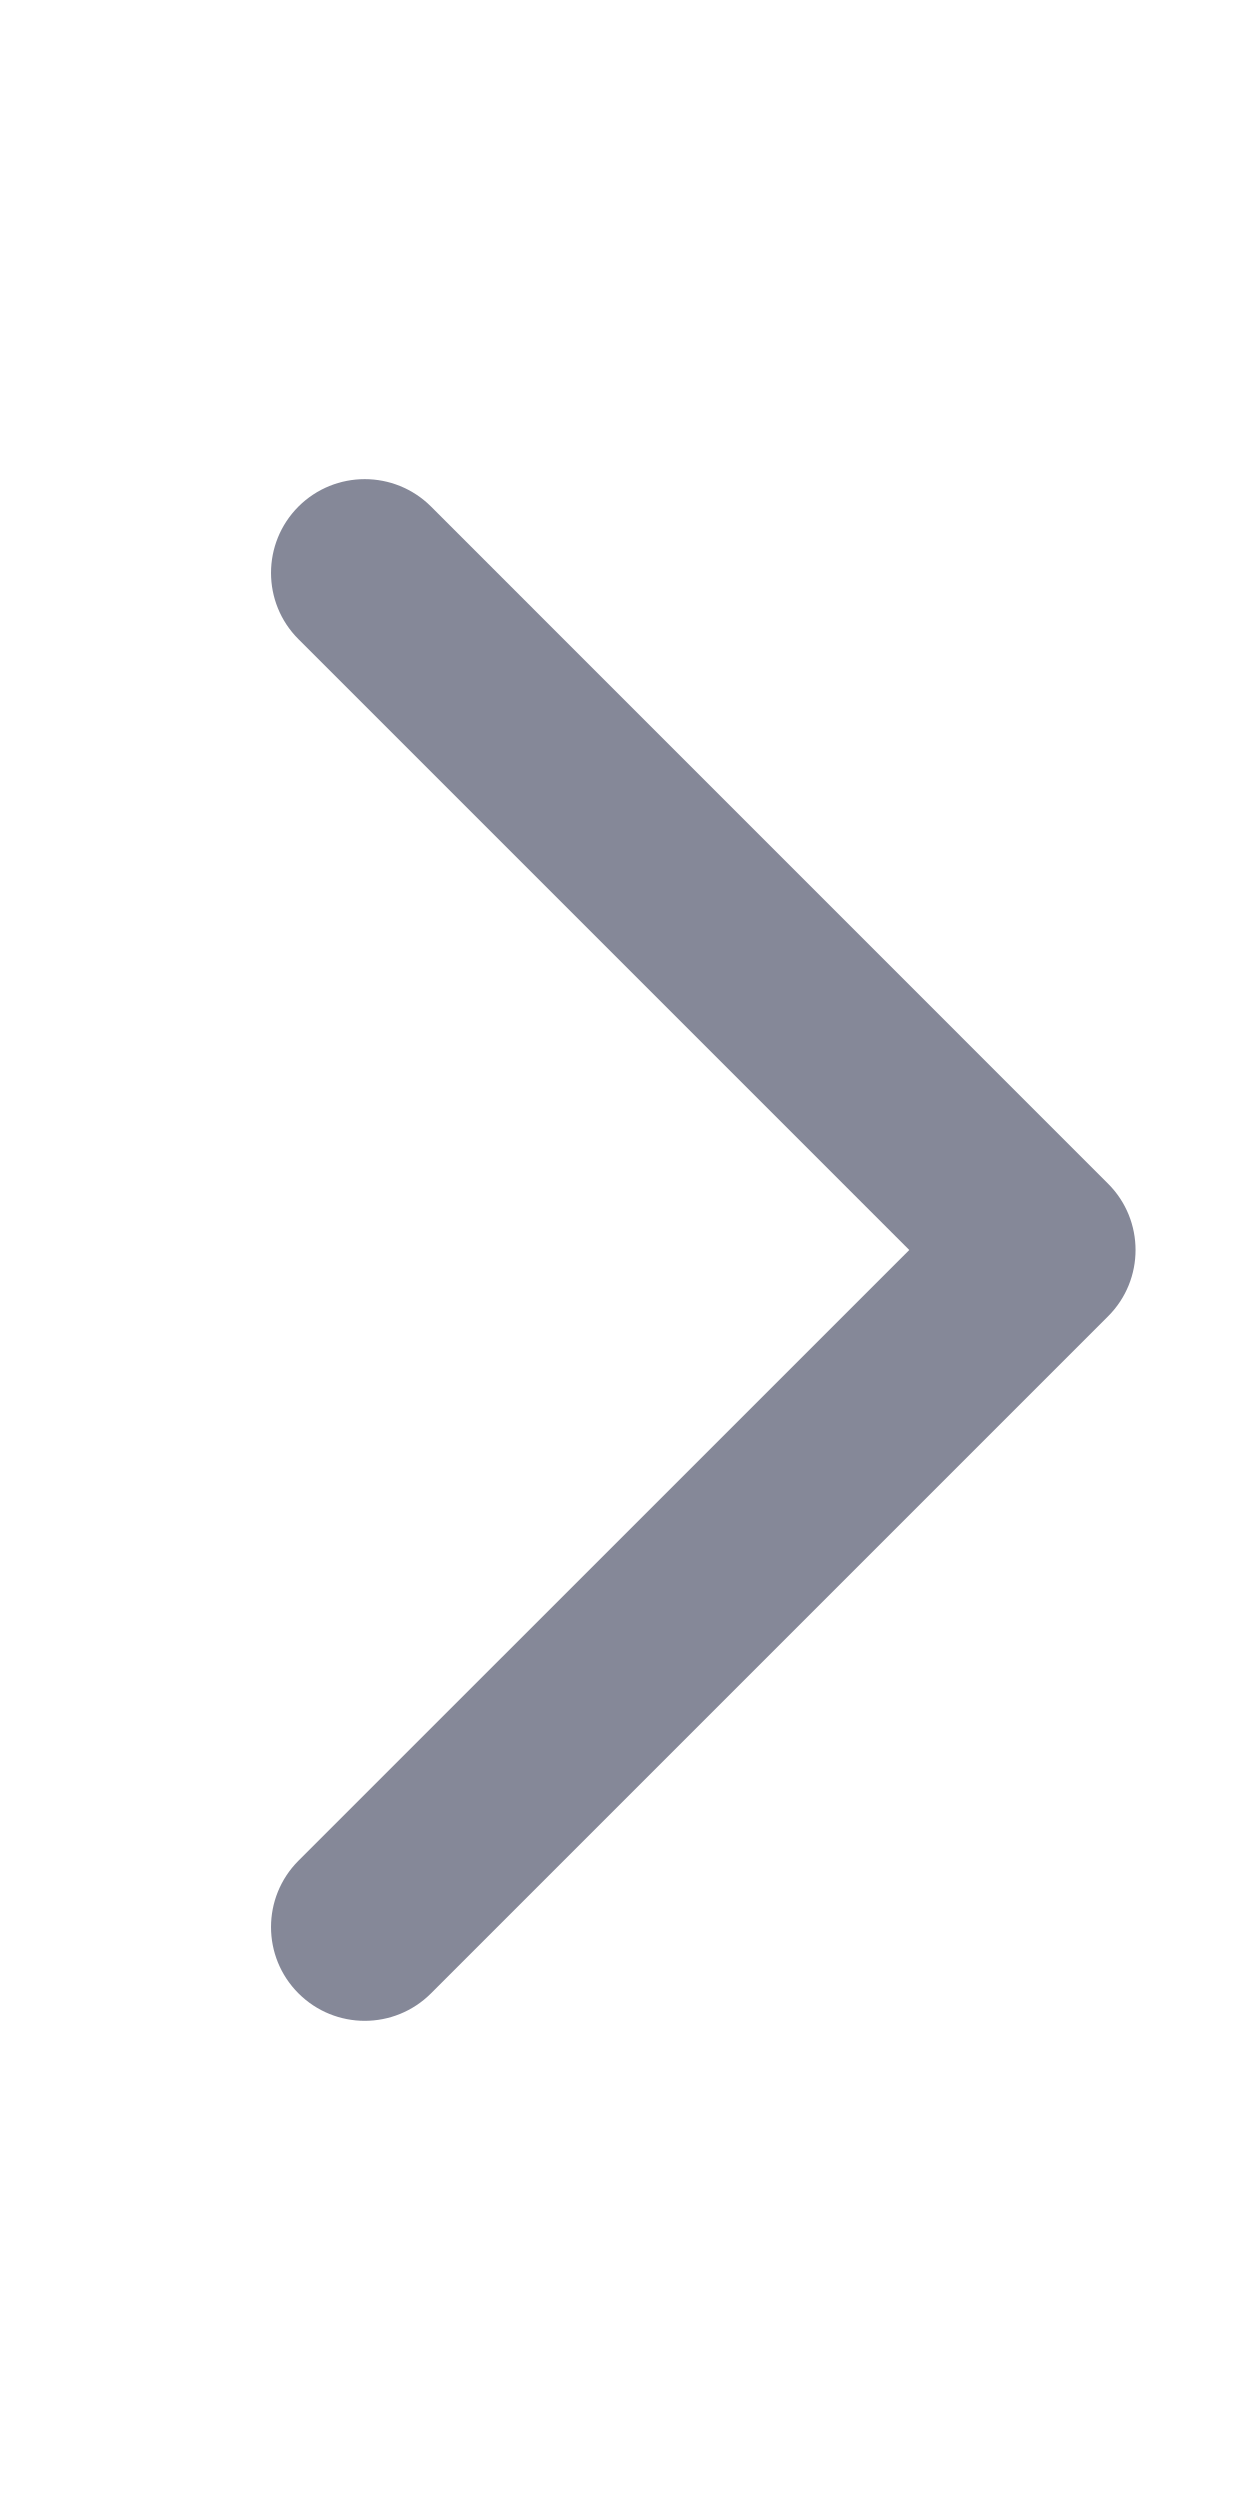
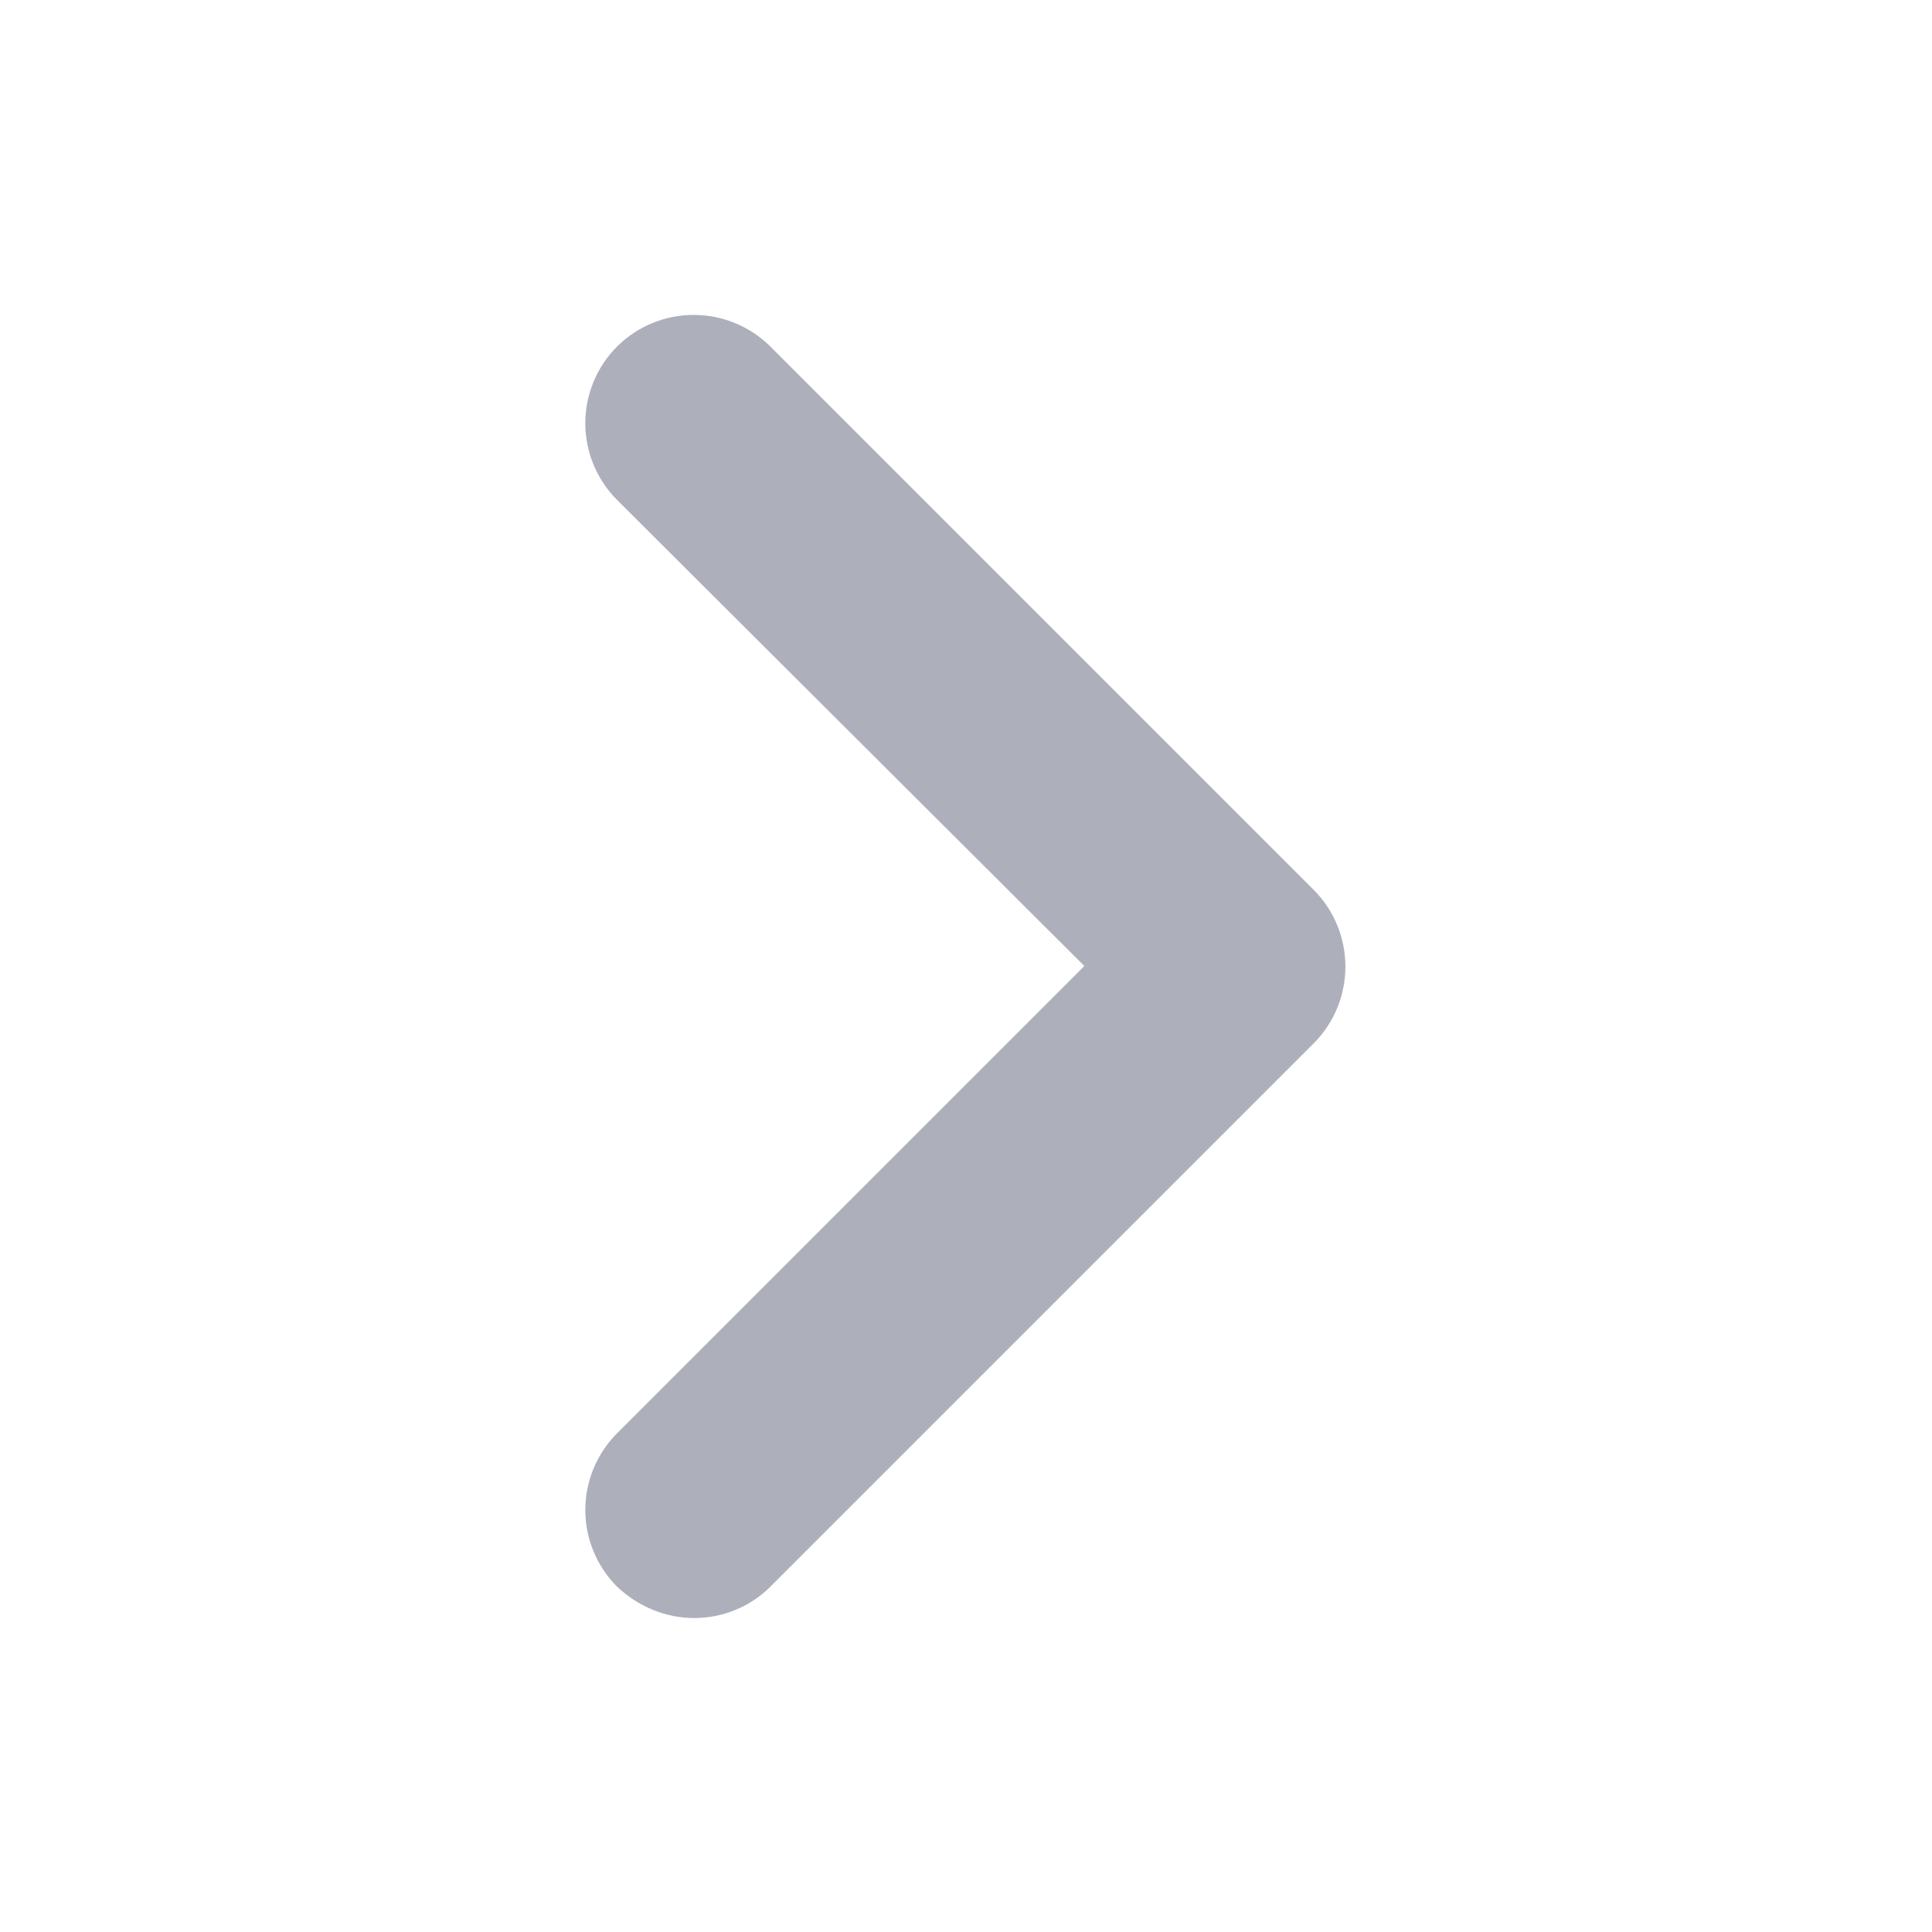
- <svg xmlns="http://www.w3.org/2000/svg" width="12" height="24" viewBox="0 0 12 24" fill="none">
-   <path d="M2.865 4.863C2.514 5.215 2.514 5.785 2.865 6.136L8.729 12L2.865 17.863C2.514 18.215 2.514 18.785 2.865 19.136C3.217 19.488 3.786 19.488 4.138 19.136L10.638 12.636C10.989 12.285 10.989 11.715 10.638 11.364L4.138 4.863C3.786 4.512 3.217 4.512 2.865 4.863Z" fill="#858898" />
+ <svg xmlns="http://www.w3.org/2000/svg" width="24" height="24" viewBox="0 0 24 24" fill="none">
+   <path fill-rule="evenodd" clip-rule="evenodd" d="M8.625 20.1C8.28 20.1 7.935 19.965 7.665 19.71C7.413 19.457 7.271 19.114 7.271 18.758C7.271 18.401 7.413 18.058 7.665 17.805L13.47 12L7.665 6.21C7.413 5.957 7.271 5.615 7.271 5.258C7.271 4.9 7.413 4.558 7.665 4.305C7.918 4.053 8.26 3.912 8.617 3.912C8.974 3.912 9.317 4.053 9.57 4.305L16.32 11.055C16.572 11.308 16.713 11.65 16.713 12.008C16.713 12.364 16.572 12.707 16.32 12.96L9.57 19.71C9.315 19.965 8.97 20.1 8.625 20.1Z" fill="#ADAFBB" />
</svg>
